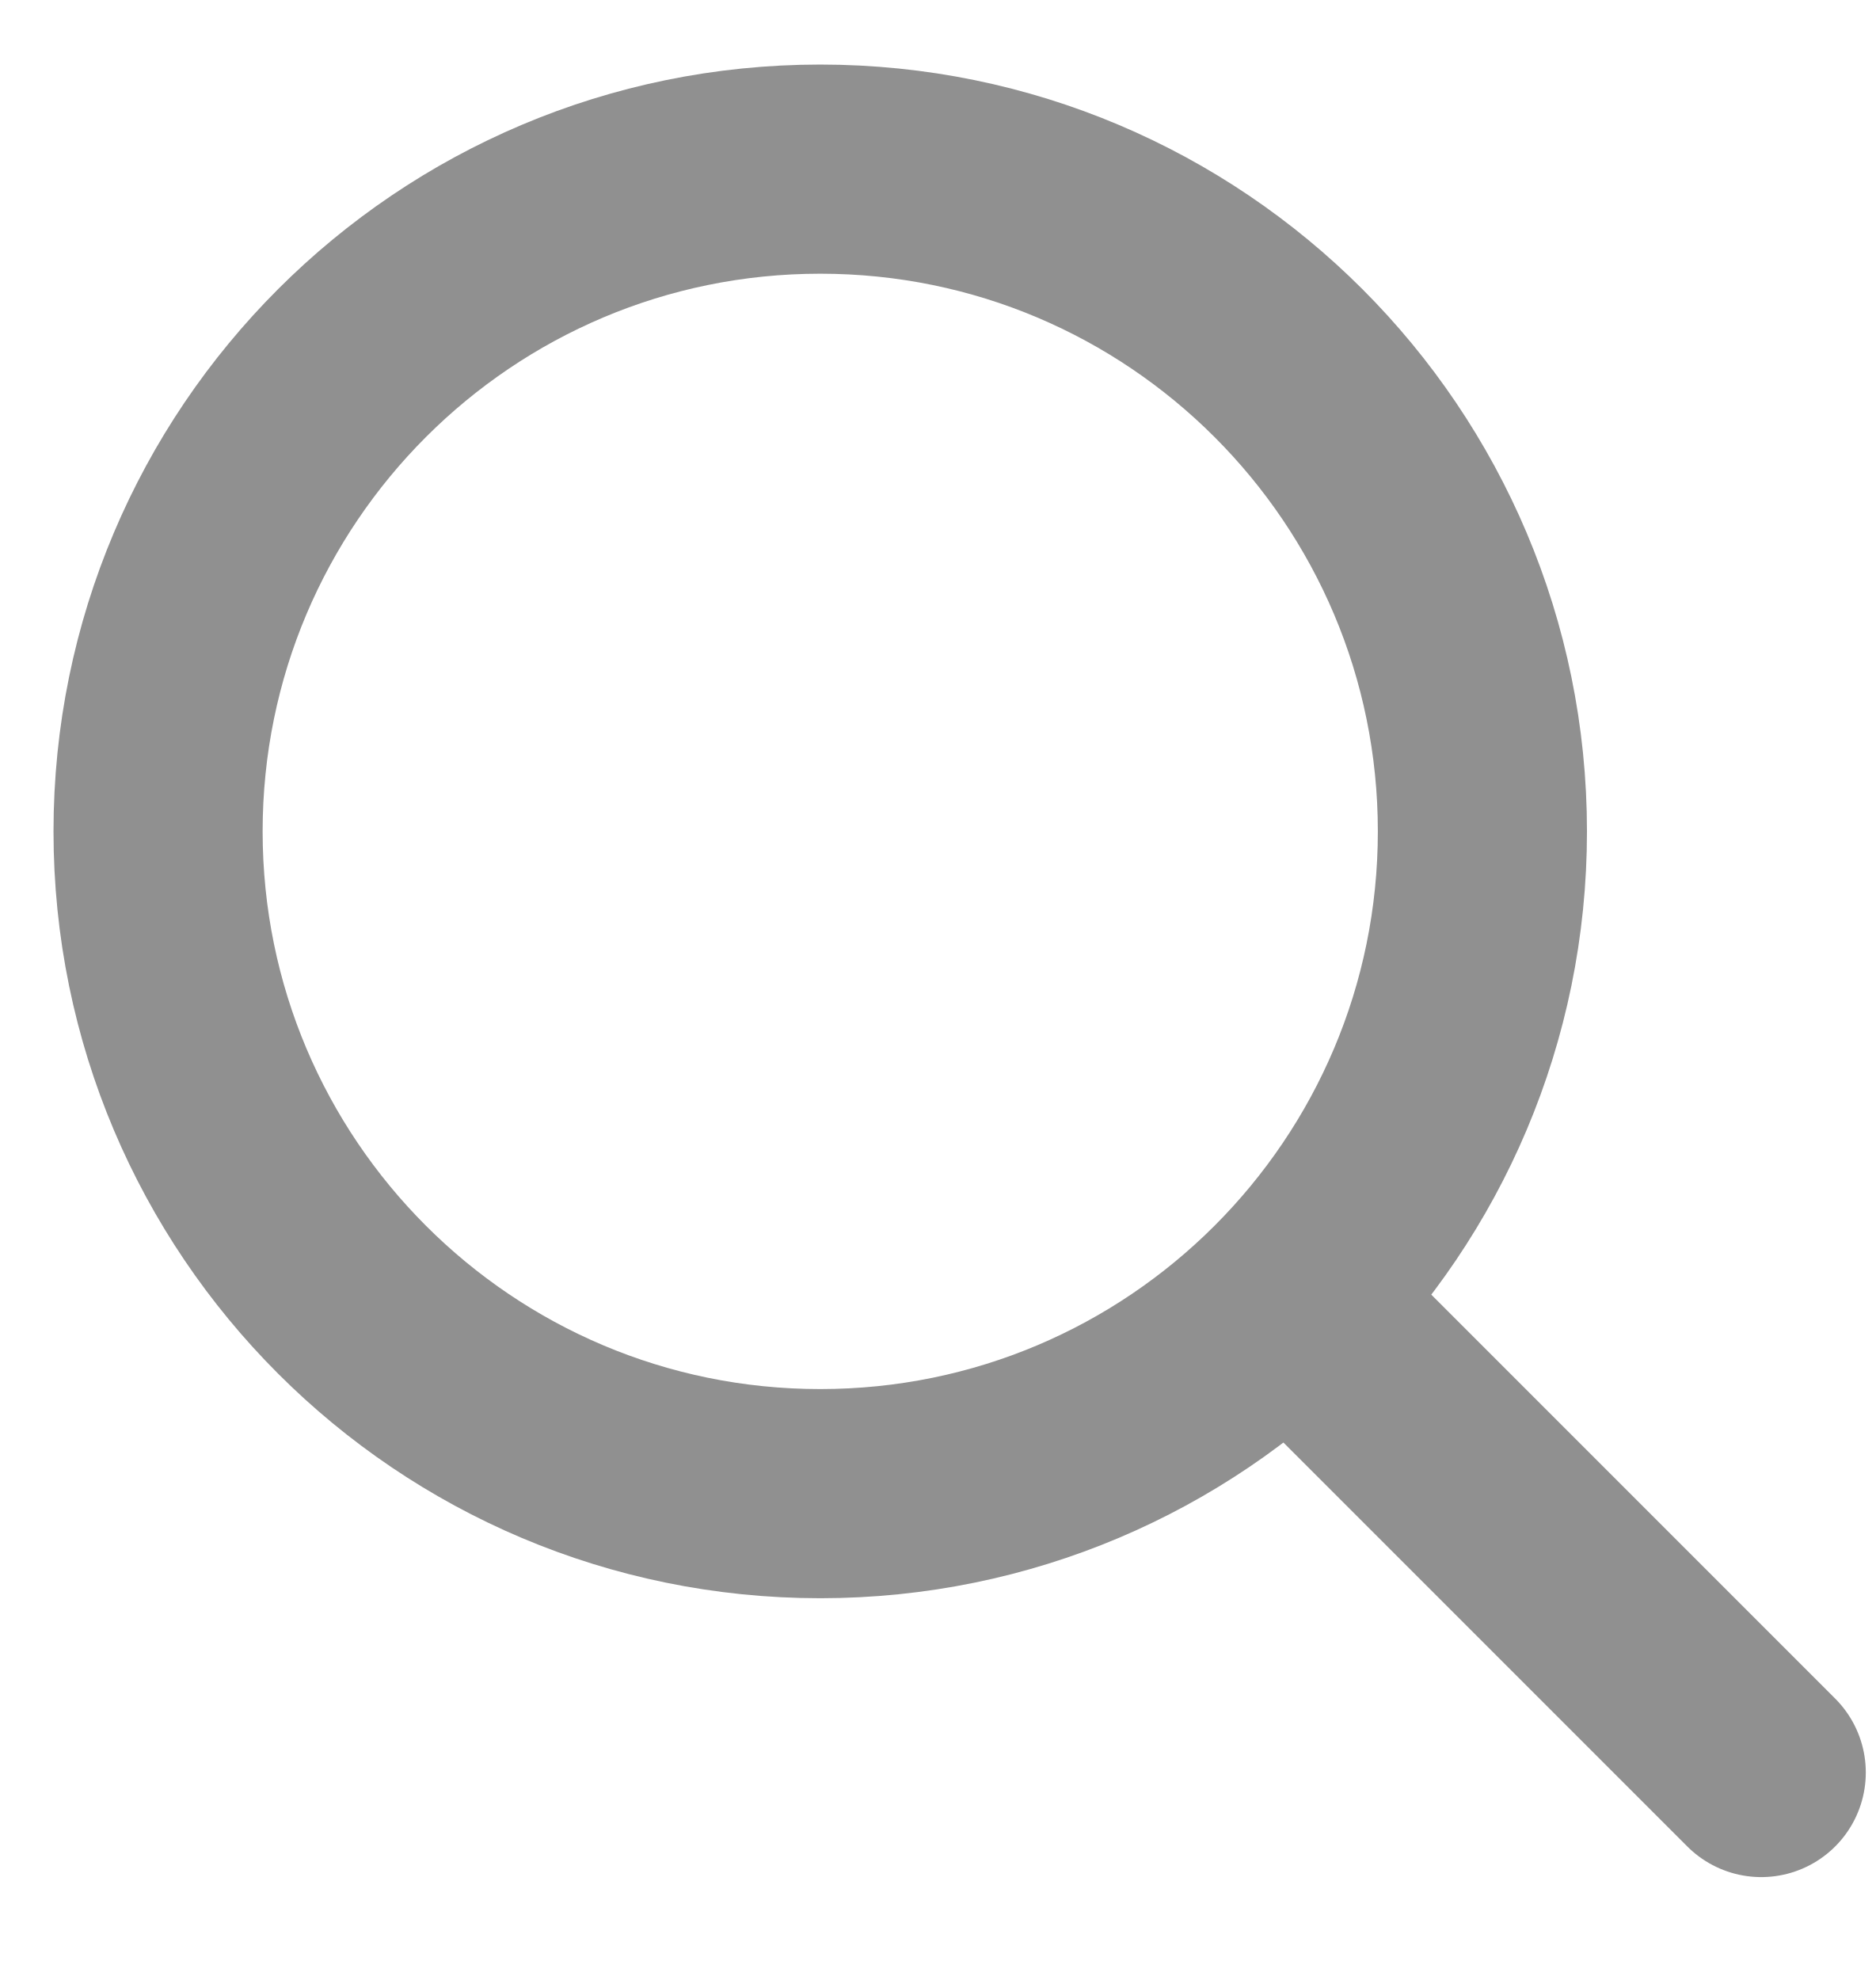
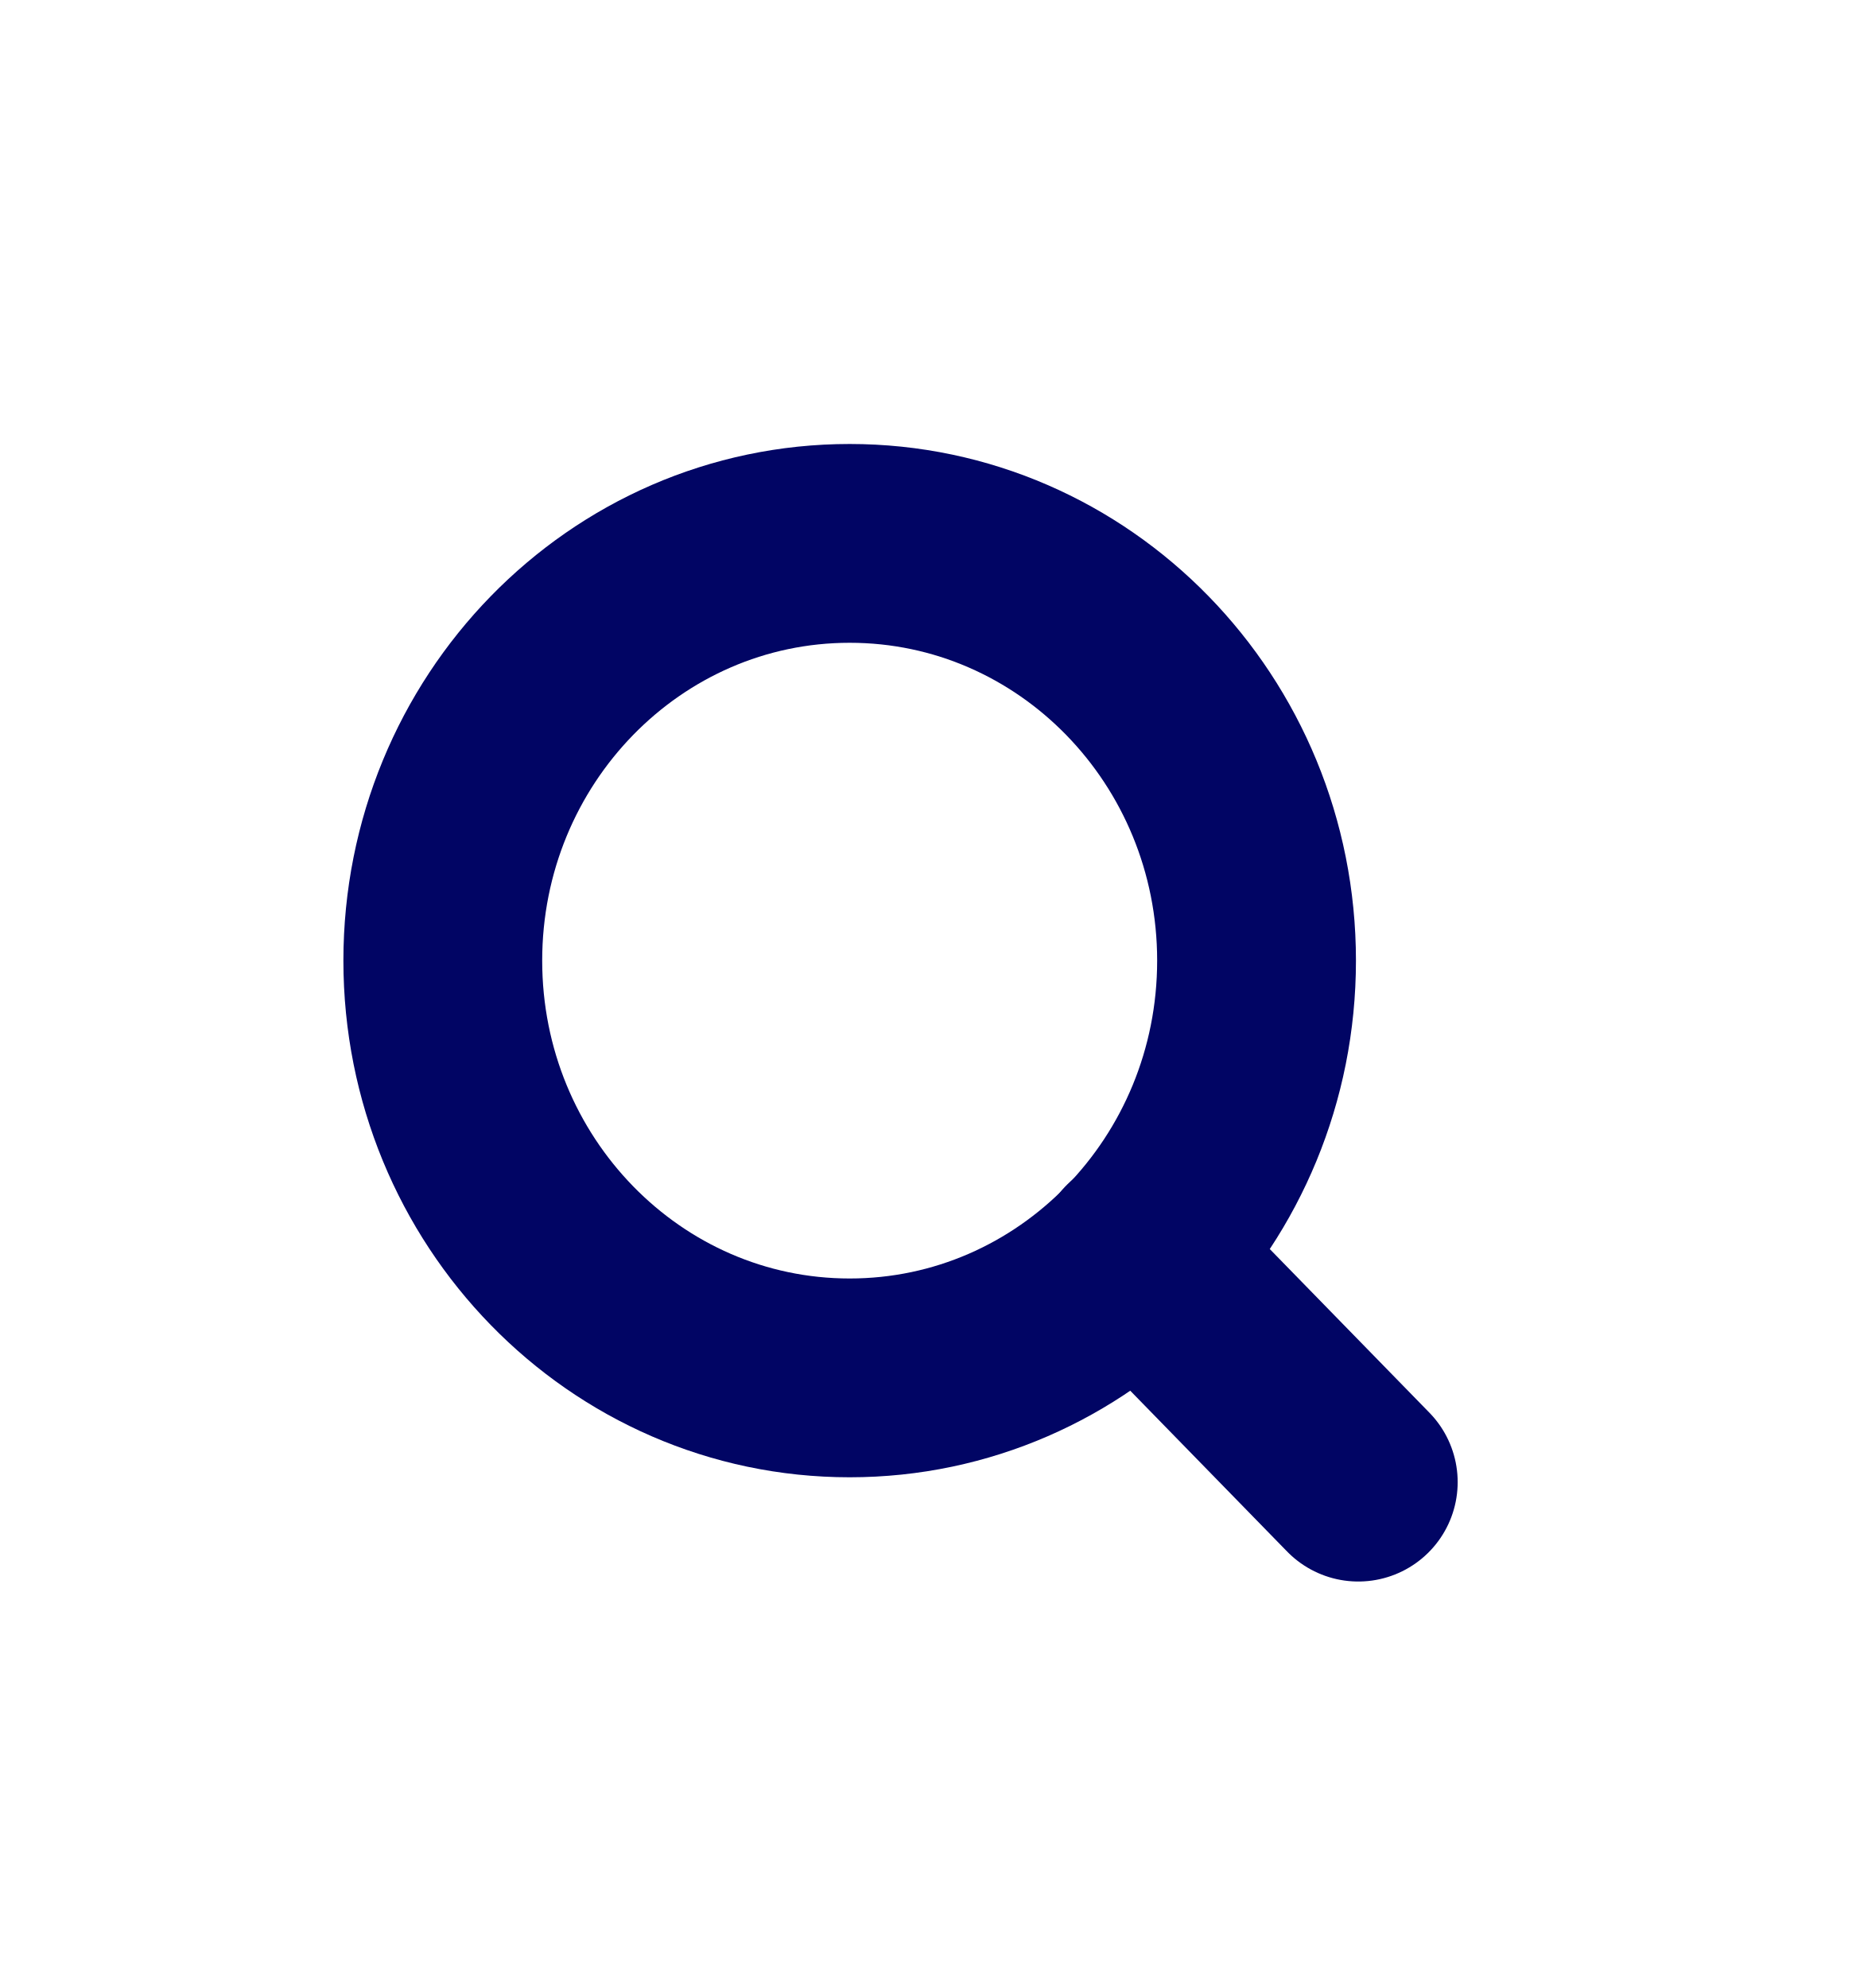
- <svg xmlns="http://www.w3.org/2000/svg" width="18" height="19" viewBox="0 0 18 19" fill="none">
-   <path d="M12.889 12.995L16.903 17.009" stroke="#909090" stroke-width="2.007" stroke-linecap="round" stroke-linejoin="round" />
-   <path d="M7.872 14.333C11.382 14.333 14.227 11.488 14.227 7.978C14.227 4.468 11.382 1.623 7.872 1.623C4.362 1.623 1.517 4.468 1.517 7.978C1.517 11.488 4.362 14.333 7.872 14.333Z" stroke="#909090" stroke-width="2.007" stroke-linecap="round" stroke-linejoin="round" />
+ <svg xmlns="http://www.w3.org/2000/svg" width="28" height="30" viewBox="0 0 28 30" fill="none">
+   <path d="M12.822 20.793C16.213 20.793 18.962 17.974 18.962 14.496C18.962 11.019 16.213 8.2 12.822 8.2C9.431 8.2 6.682 11.019 6.682 14.496C6.682 17.974 9.431 20.793 12.822 20.793Z" stroke="#010564" stroke-width="3" stroke-linecap="round" stroke-linejoin="round" />
+   <path d="M20.497 22.366L17.158 18.943" stroke="#010564" stroke-width="3" stroke-linecap="round" stroke-linejoin="round" />
</svg>
